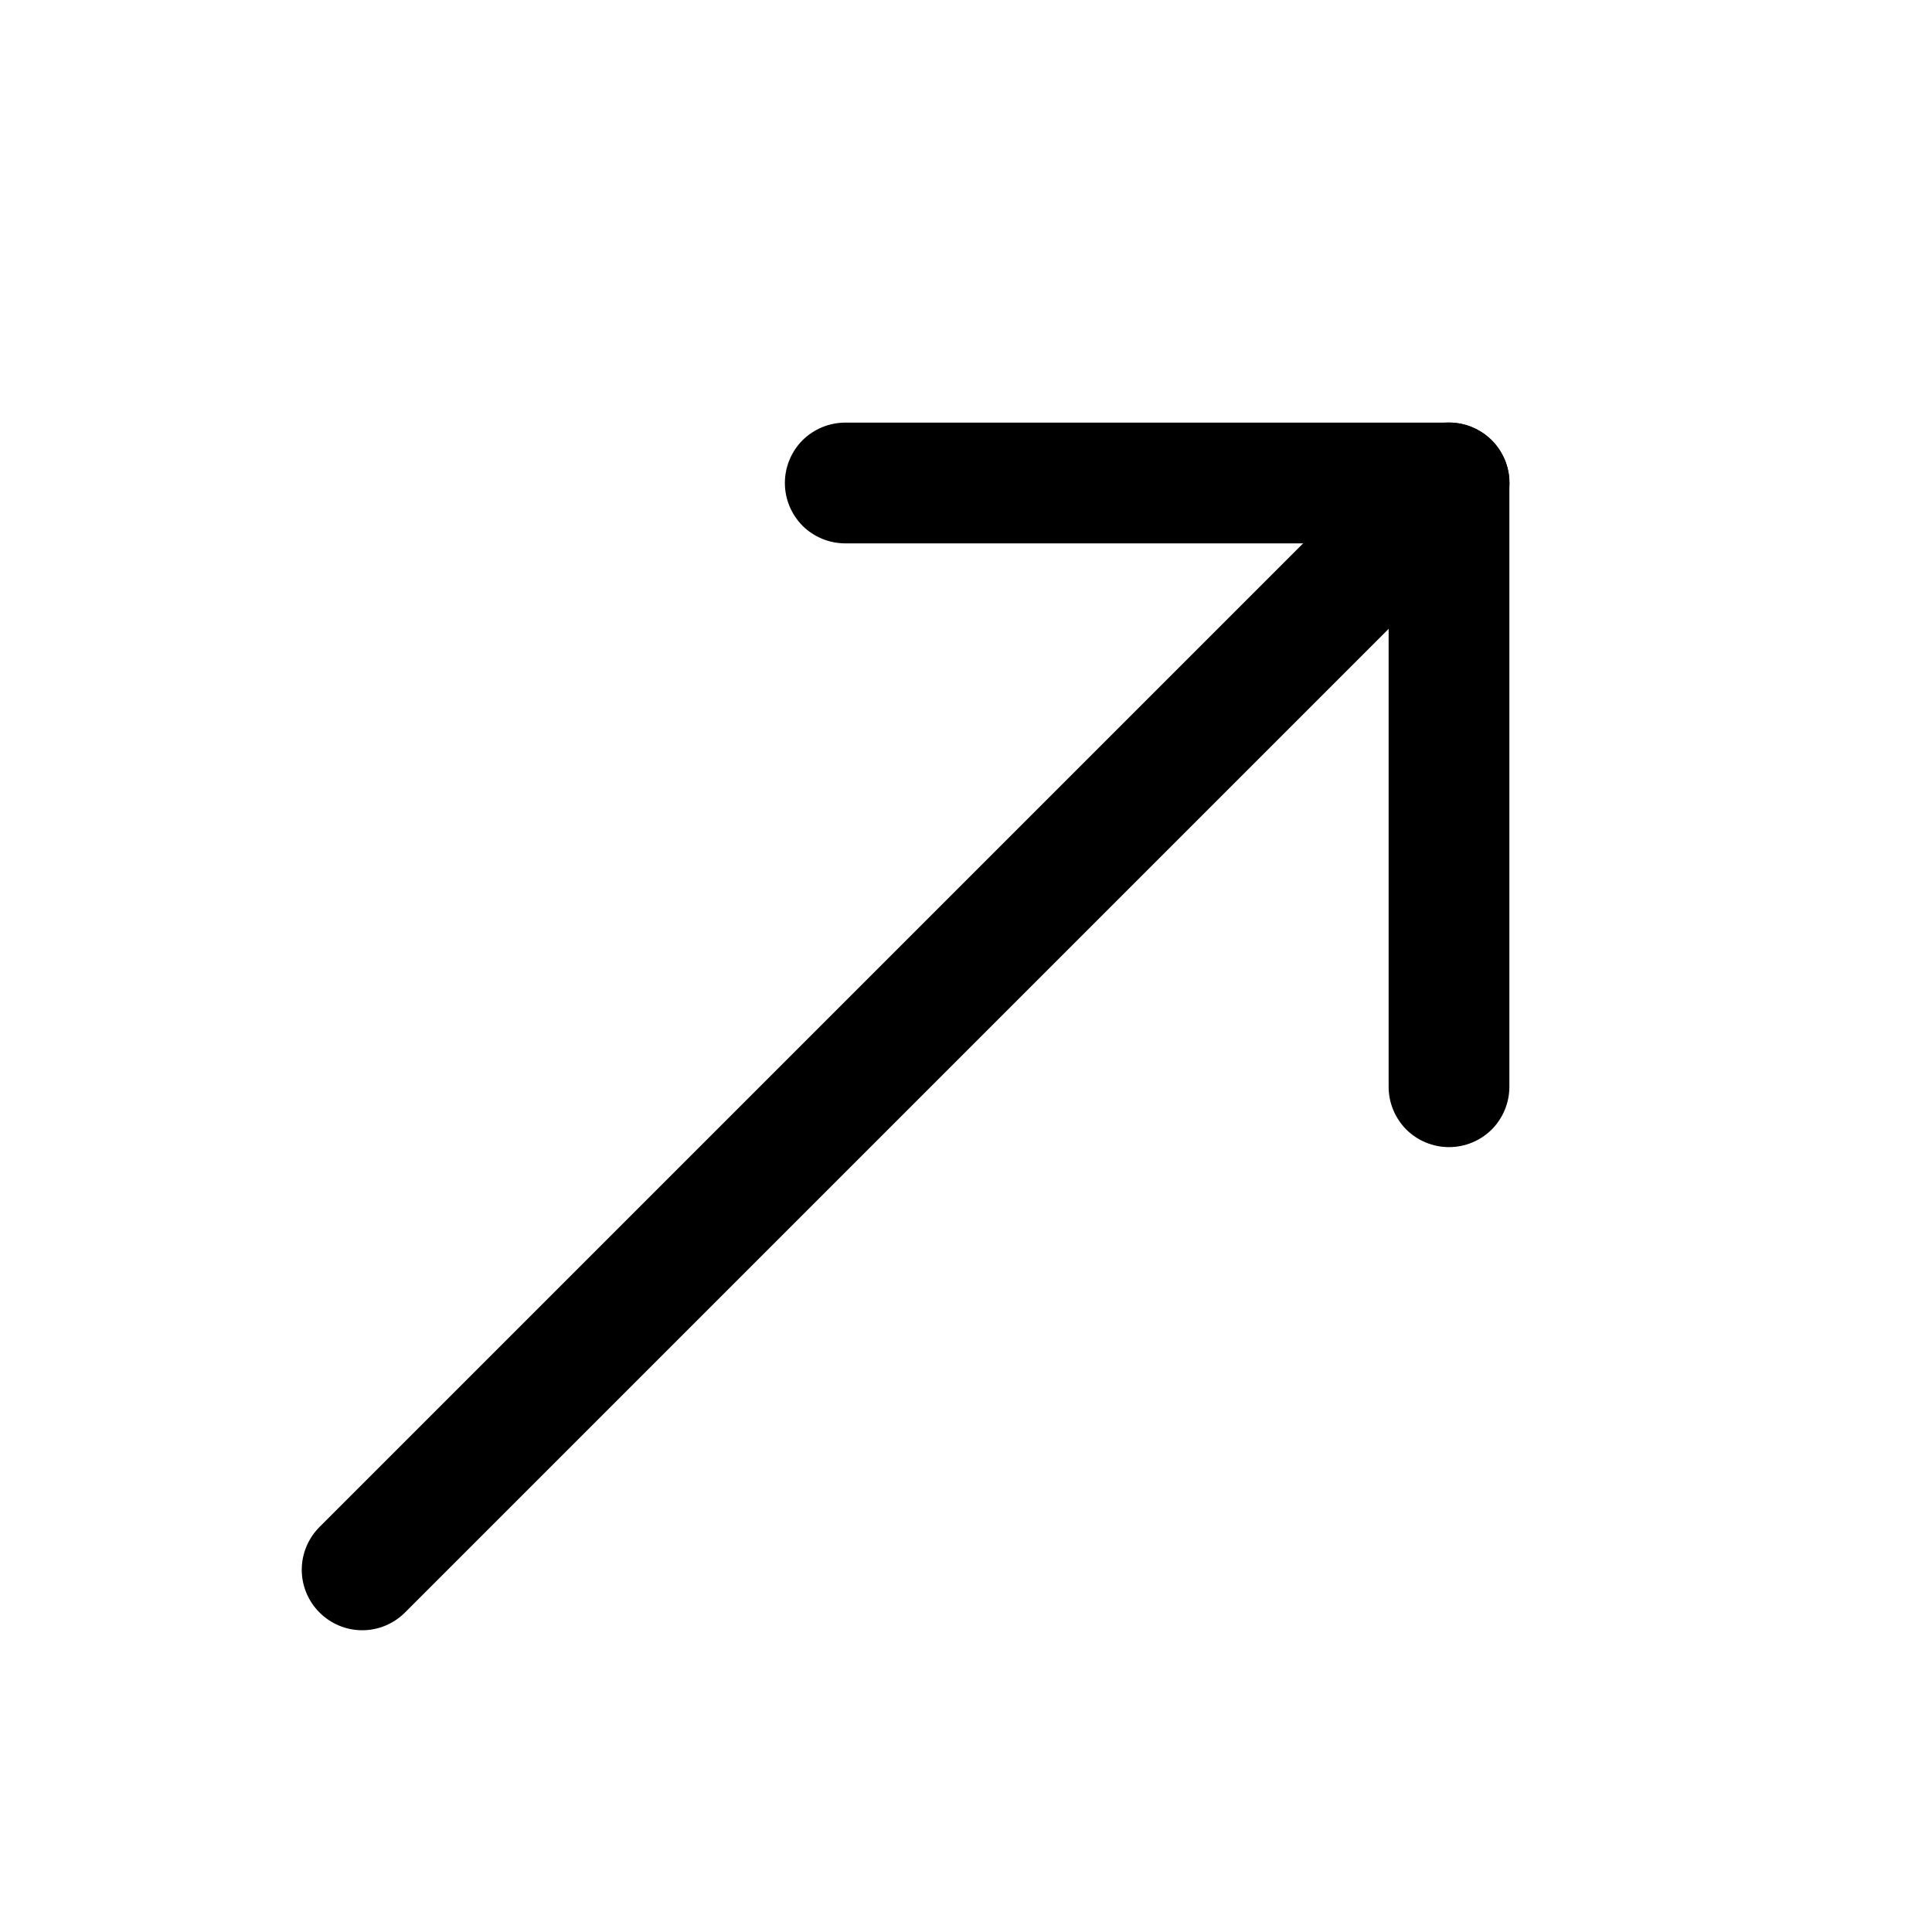
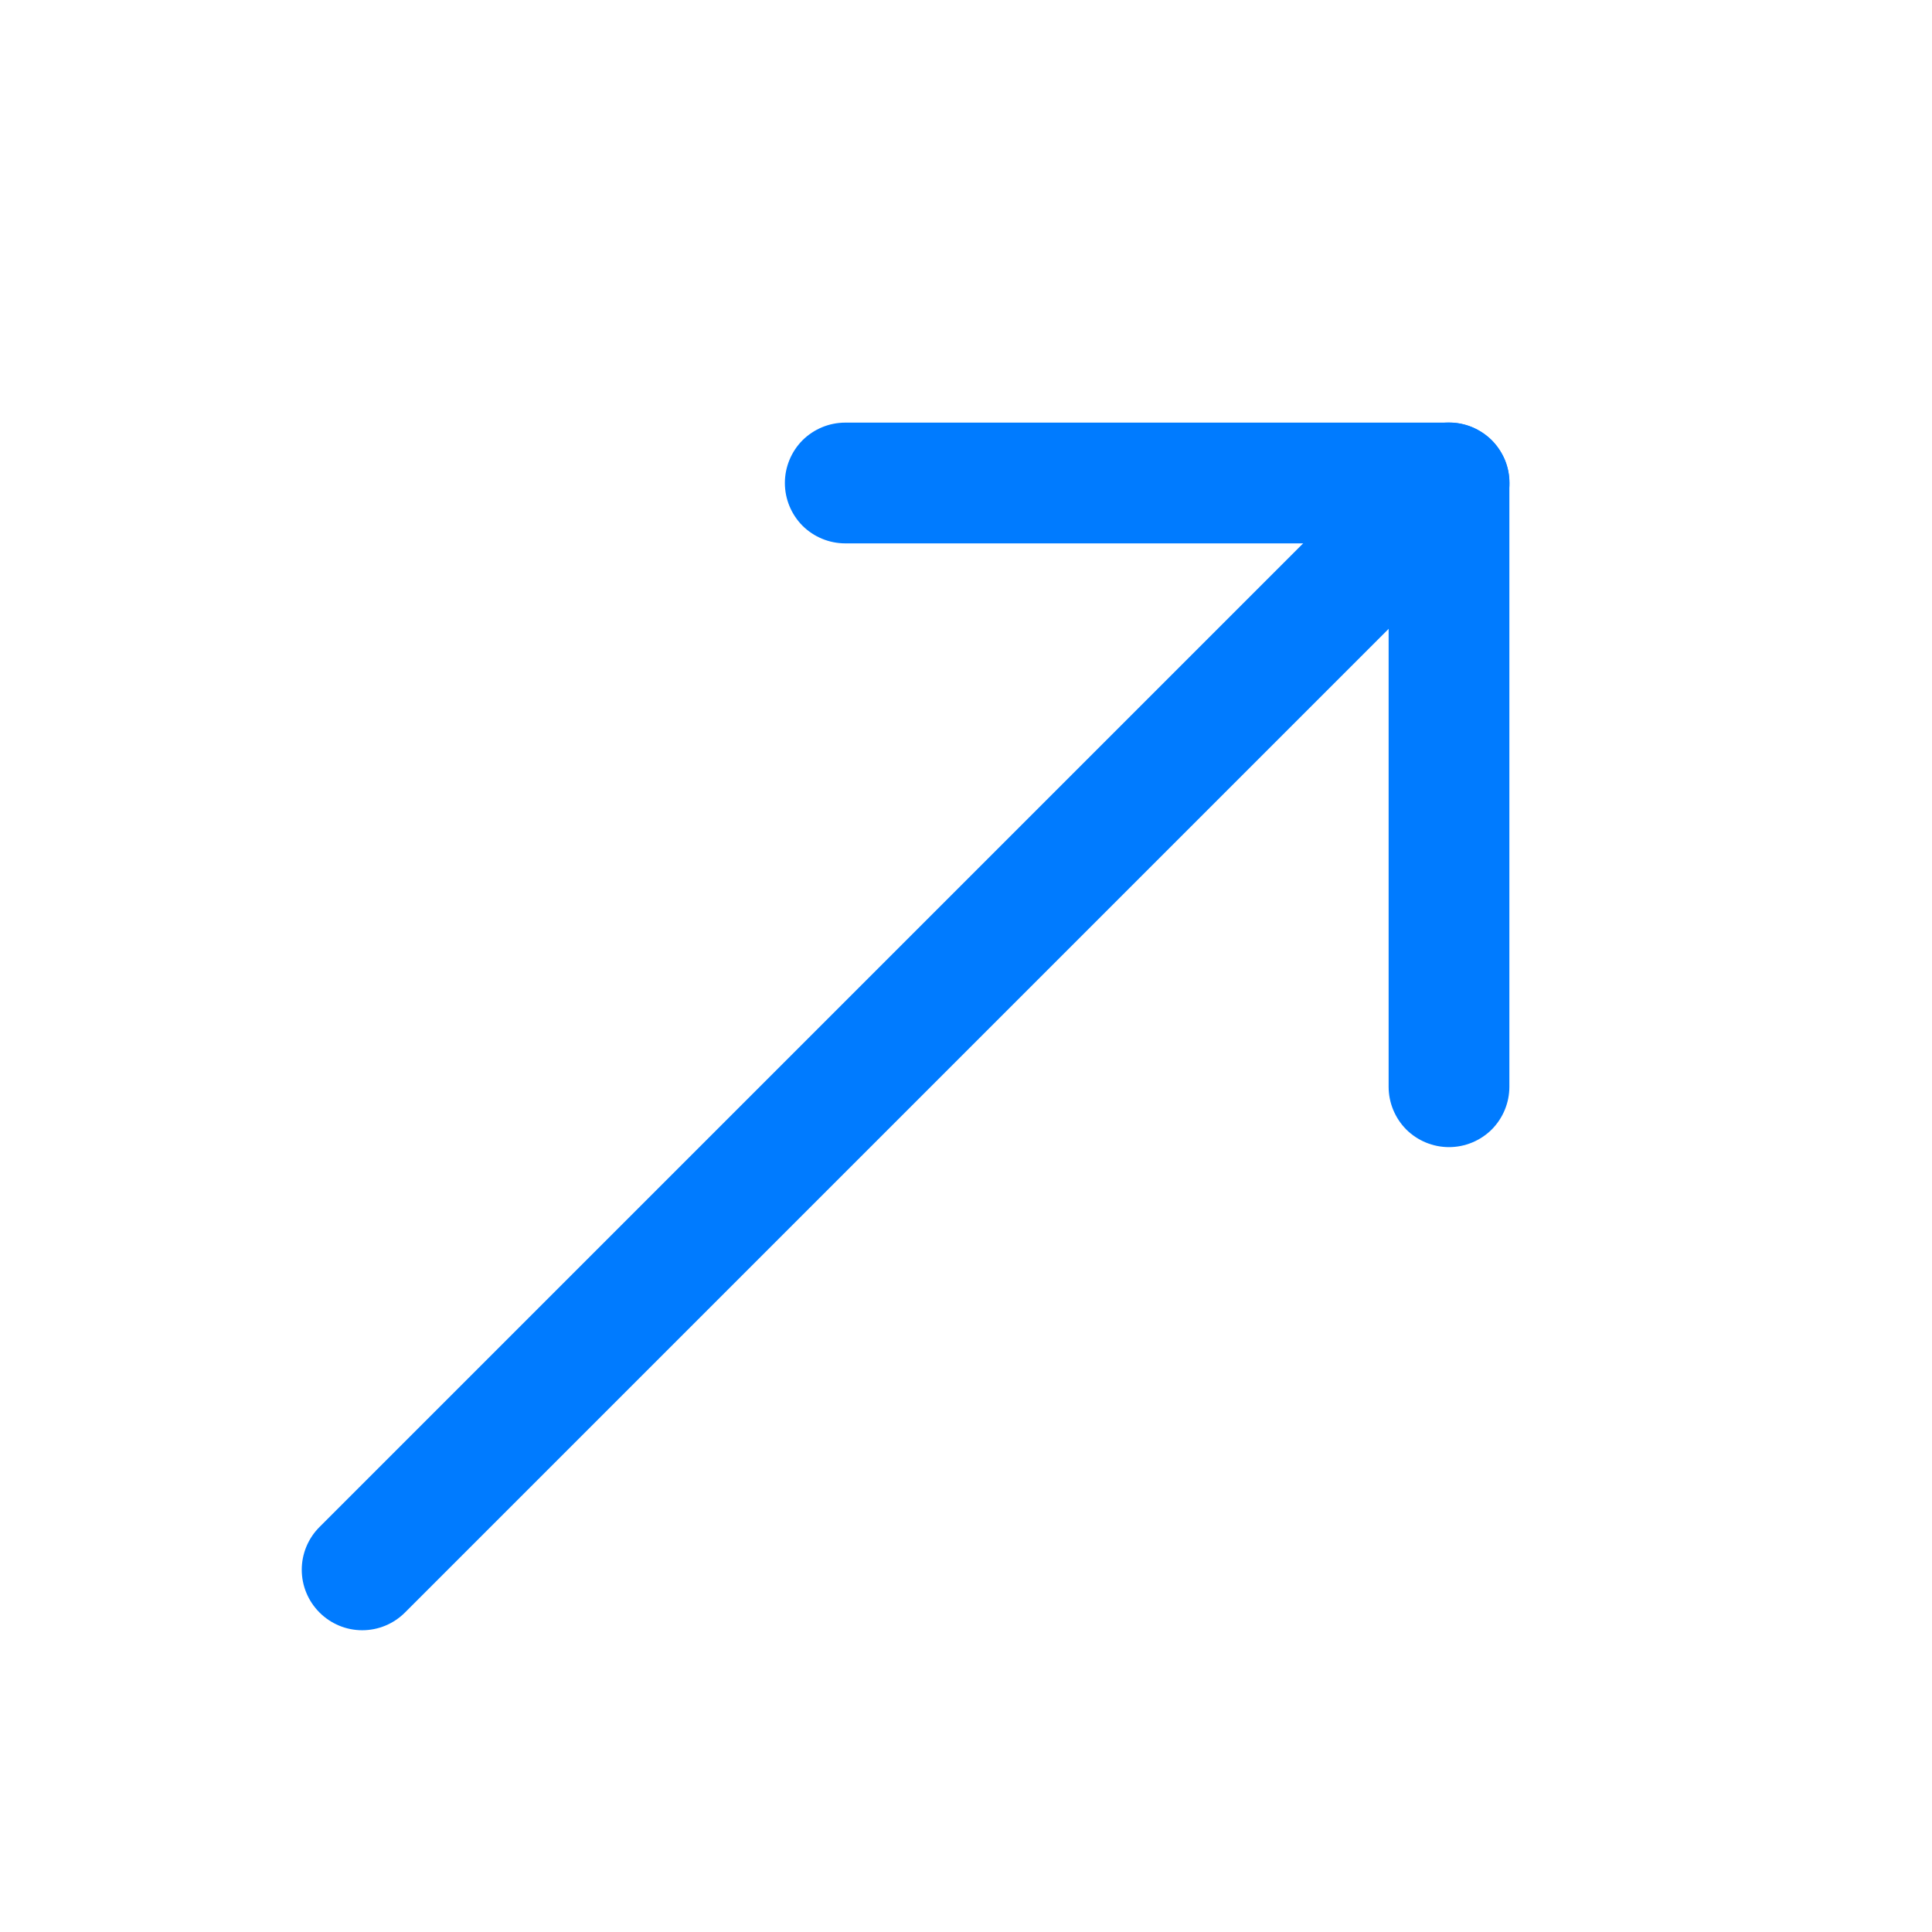
<svg xmlns="http://www.w3.org/2000/svg" width="16" height="16" viewBox="0 0 16 16" fill="none">
  <g id="Arrow up right">
-     <path id="Vector" fill-rule="evenodd" clip-rule="evenodd" d="M6.5 4C6.5 3.867 6.553 3.74 6.646 3.646C6.74 3.553 6.867 3.5 7 3.5H12C12.133 3.5 12.26 3.553 12.354 3.646C12.447 3.74 12.5 3.867 12.5 4V9C12.5 9.133 12.447 9.26 12.354 9.354C12.26 9.447 12.133 9.5 12 9.5C11.867 9.5 11.74 9.447 11.646 9.354C11.553 9.26 11.5 9.133 11.5 9V4.5H7C6.867 4.5 6.74 4.447 6.646 4.354C6.553 4.26 6.5 4.133 6.5 4Z" fill="black" />
-     <path id="Vector_2" fill-rule="evenodd" clip-rule="evenodd" d="M12.354 3.646C12.4 3.692 12.437 3.748 12.463 3.808C12.488 3.869 12.501 3.934 12.501 4C12.501 4.066 12.488 4.131 12.463 4.192C12.437 4.252 12.4 4.308 12.354 4.354L3.354 13.354C3.26 13.448 3.133 13.501 3 13.501C2.867 13.501 2.74 13.448 2.646 13.354C2.552 13.26 2.499 13.133 2.499 13C2.499 12.867 2.552 12.74 2.646 12.646L11.646 3.646C11.692 3.599 11.748 3.563 11.808 3.537C11.869 3.512 11.934 3.499 12 3.499C12.066 3.499 12.131 3.512 12.191 3.537C12.252 3.563 12.307 3.599 12.354 3.646Z" fill="black" />
+     <path id="Vector" fill-rule="evenodd" clip-rule="evenodd" d="M6.5 4C6.5 3.867 6.553 3.74 6.646 3.646C6.74 3.553 6.867 3.5 7 3.5H12C12.133 3.5 12.26 3.553 12.354 3.646C12.447 3.74 12.5 3.867 12.5 4V9C12.5 9.133 12.447 9.26 12.354 9.354C12.26 9.447 12.133 9.5 12 9.5C11.867 9.5 11.74 9.447 11.646 9.354C11.553 9.26 11.5 9.133 11.5 9V4.5H7C6.867 4.5 6.74 4.447 6.646 4.354C6.553 4.26 6.5 4.133 6.5 4Z" fill="#007BFF" />
+     <path id="Vector_2" fill-rule="evenodd" clip-rule="evenodd" d="M12.354 3.646C12.4 3.692 12.437 3.748 12.463 3.808C12.488 3.869 12.501 3.934 12.501 4C12.501 4.066 12.488 4.131 12.463 4.192C12.437 4.252 12.4 4.308 12.354 4.354L3.354 13.354C3.26 13.448 3.133 13.501 3 13.501C2.867 13.501 2.74 13.448 2.646 13.354C2.552 13.26 2.499 13.133 2.499 13C2.499 12.867 2.552 12.74 2.646 12.646L11.646 3.646C11.692 3.599 11.748 3.563 11.808 3.537C11.869 3.512 11.934 3.499 12 3.499C12.066 3.499 12.131 3.512 12.191 3.537C12.252 3.563 12.307 3.599 12.354 3.646Z" fill="#007BFF" />
  </g>
</svg>
